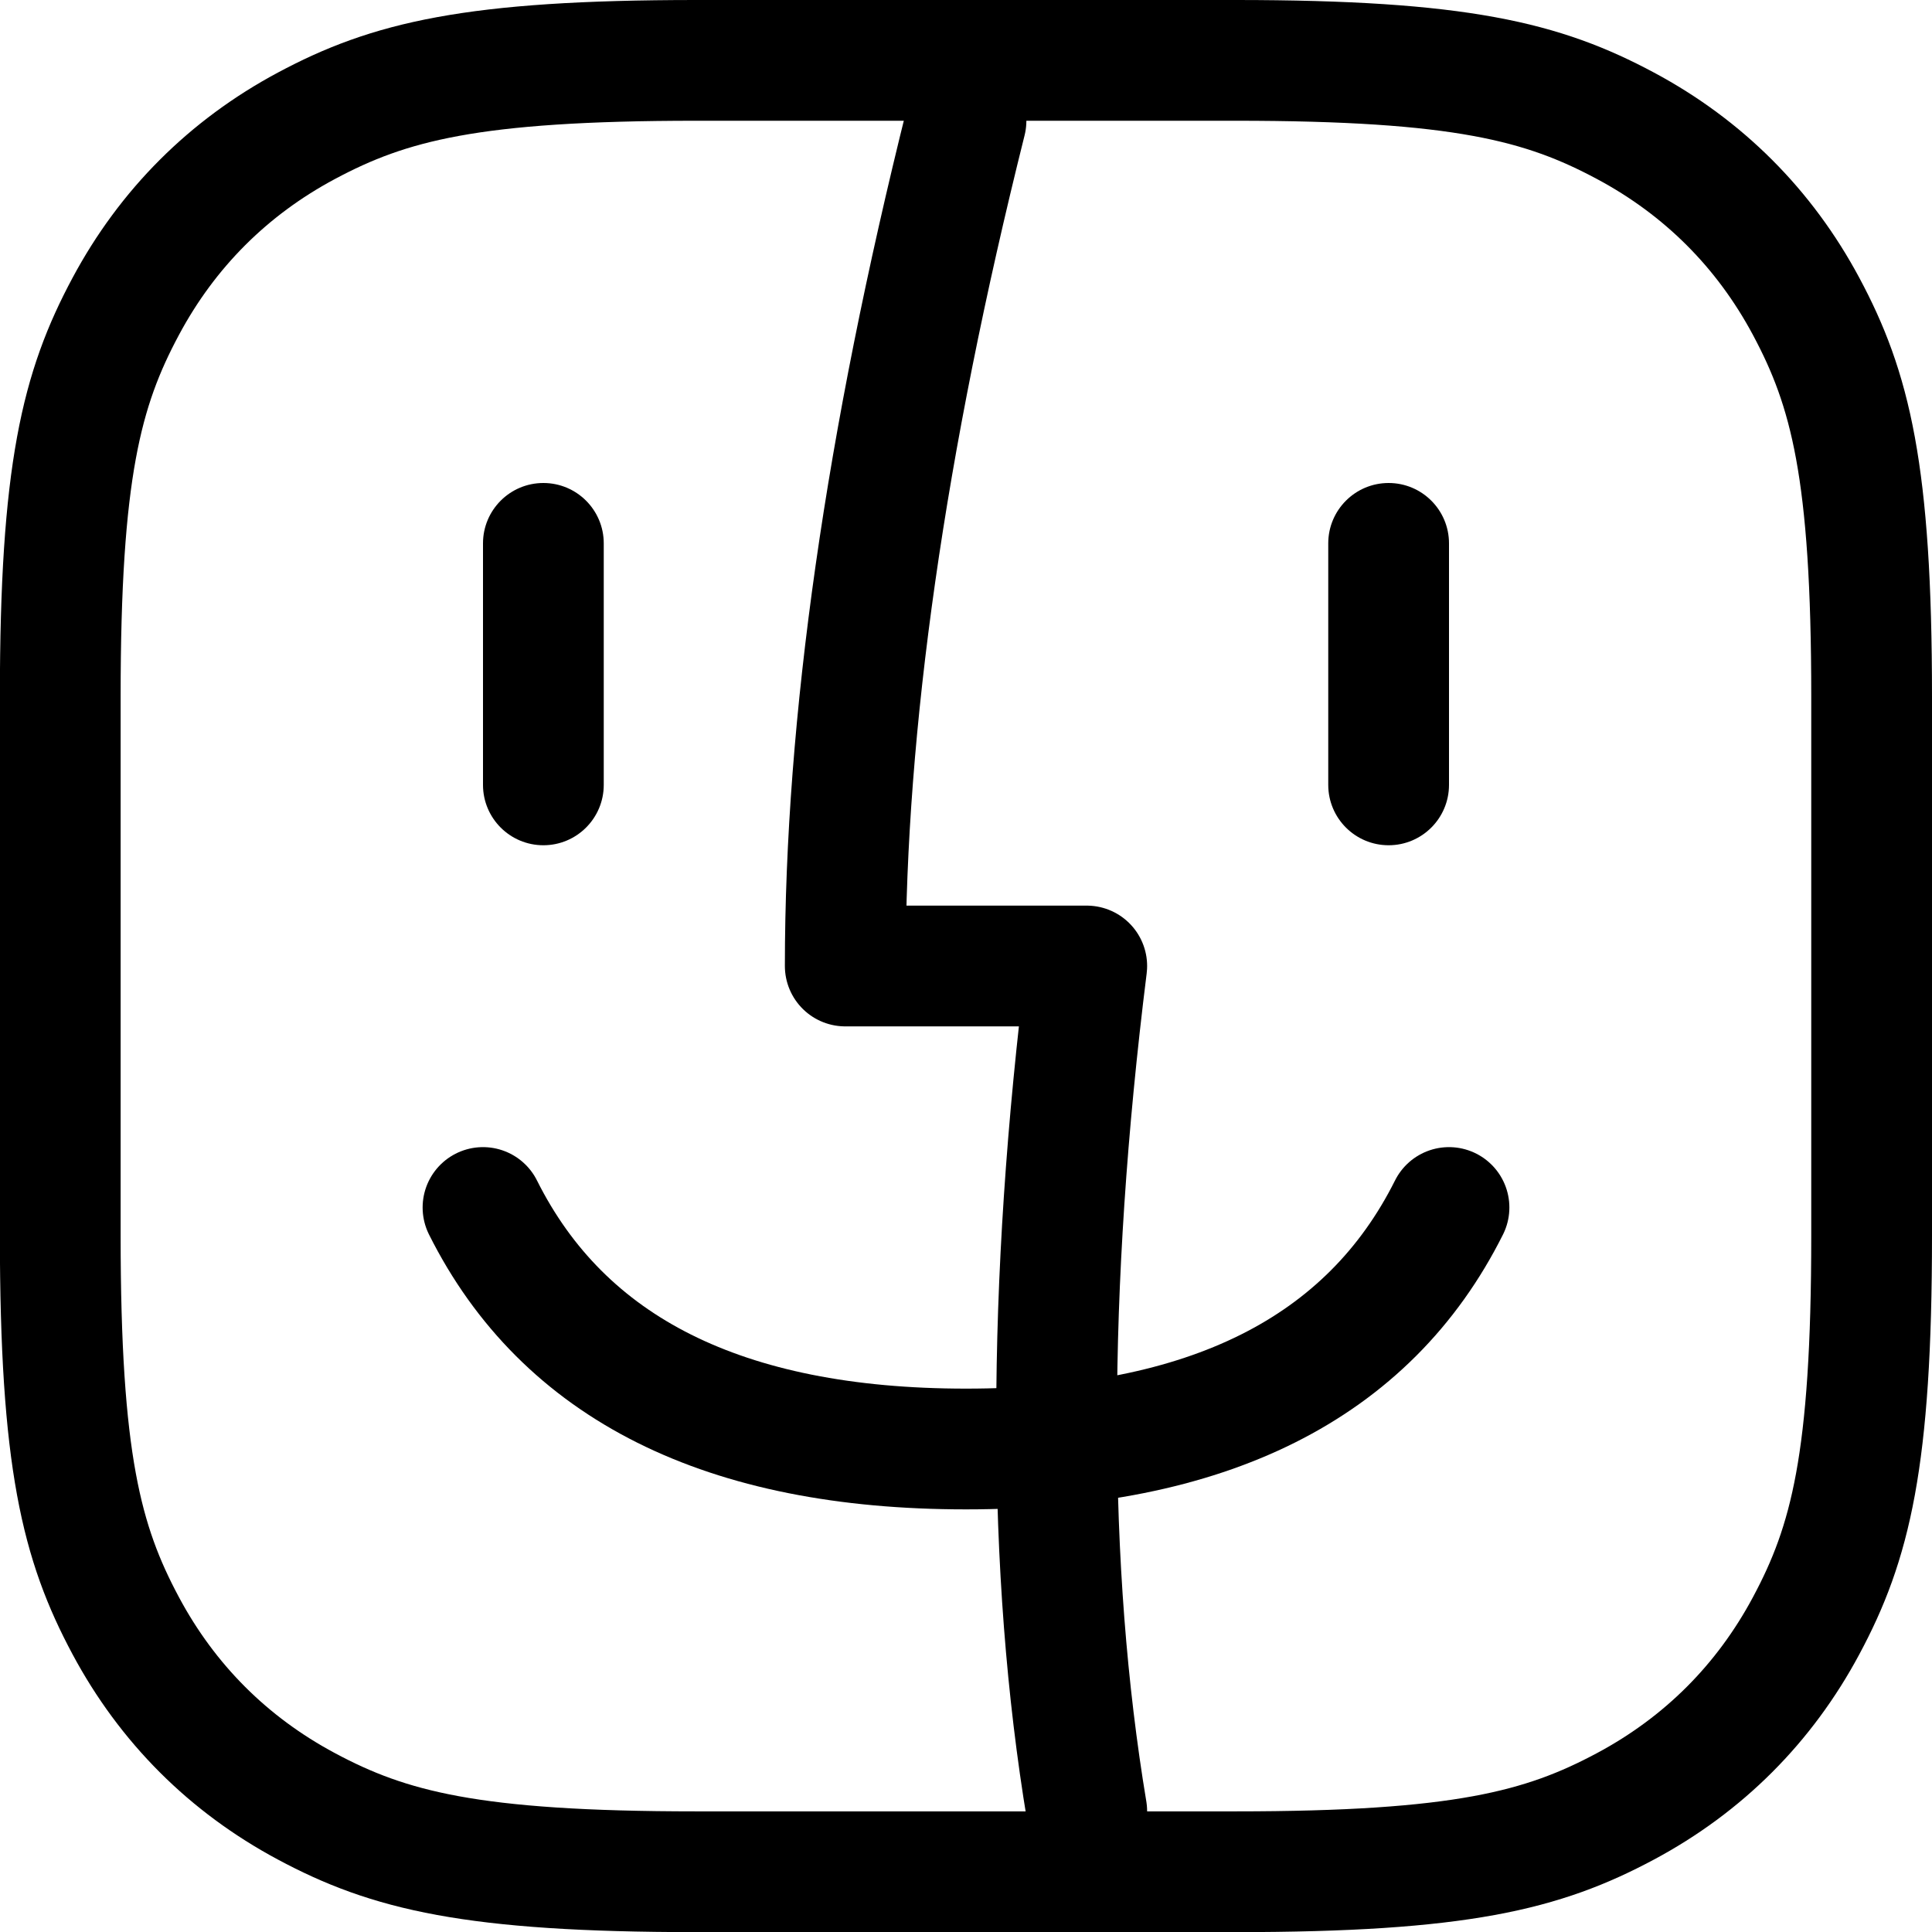
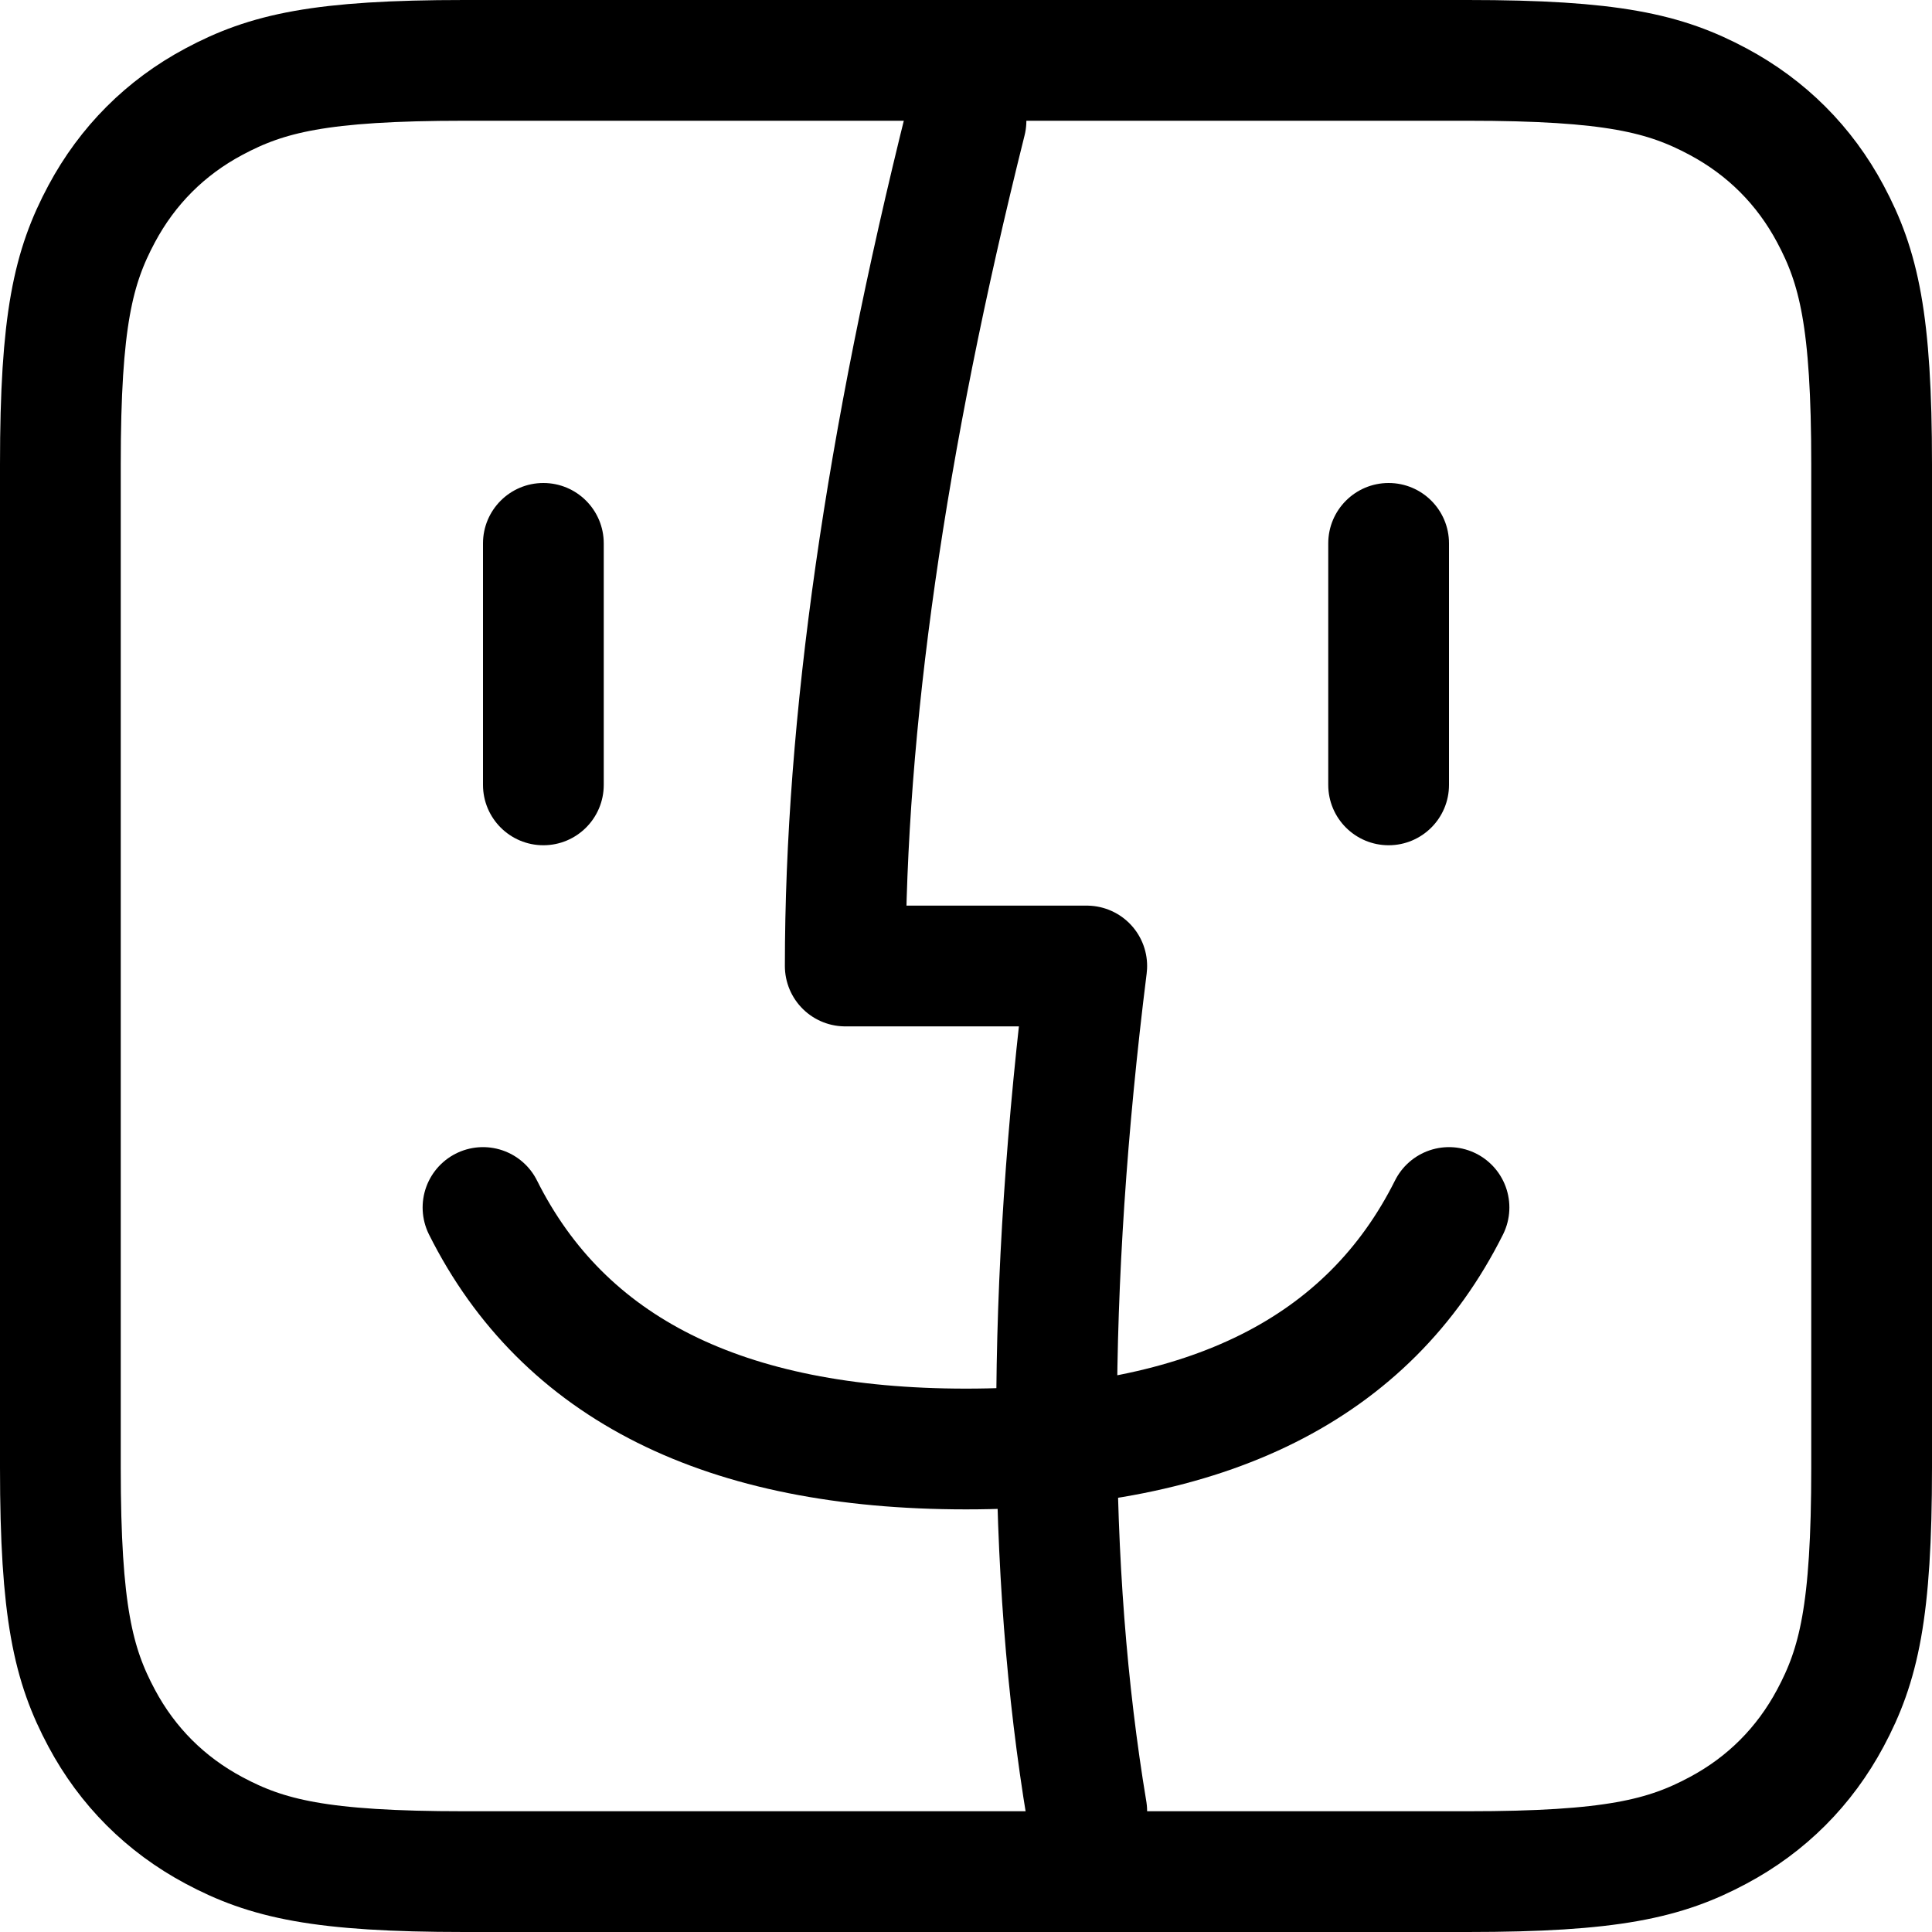
<svg xmlns="http://www.w3.org/2000/svg" height="16" viewBox="0 0 16 16" width="16">
-   <g fill="none" fill-rule="evenodd" transform="translate(-8 -8)">
-     <path d="m18.231 8.5h-4.463c-1.864 0-2.547.176-3.231.542-.645.345-1.151.851-1.496 1.496-.366.683-.542 1.367-.542 3.231v4.463c0 1.864.176 2.547.542 3.231.345.645.851 1.151 1.496 1.496.683.366 1.367.542 3.231.542h4.463c1.864 0 2.547-.176 3.231-.542.645-.345 1.151-.851 1.496-1.496.366-.683.542-1.367.542-3.231v-4.463c0-1.864-.176-2.547-.542-3.231-.345-.645-.851-1.151-1.496-1.496-.683-.366-1.367-.542-3.231-.542z" stroke="#000" />
-     <path d="m16 9c-.667 2.667-1 5-1 7h2c-.333 2.667-.333 5 0 7" stroke="#000" stroke-linecap="round" stroke-linejoin="round" />
-     <rect fill="#000" height="3" rx=".5" width="1" x="12" y="12" />
-     <rect fill="#000" height="3" rx=".5" width="1" x="19" y="12" />
-     <path d="m12 18c.667 1.333 2 2 4 2s3.333-.667 4-2" stroke="#000" stroke-linecap="round" />
+   <filter id="a">
+     <feColorMatrix in="SourceGraphic" type="matrix" values="0 0 0 0 0 0 0 0 0 0 0 0 0 0 0 0 0 0 1 0" />
+   </filter>
+   <g fill="none" fill-rule="evenodd" filter="url(#a)" transform="translate(-8 -8)">
+     <g transform="translate(8 8)">
+       <path d="m3.846.5h8.308c1.196 0 1.636.107 2.075.342.4.214.715.528.929.929.235.439.342.88.342 2.075v8.308c0 1.196-.107 1.636-.342 2.075-.214.4-.528.715-.929.929-.439.235-.88.342-2.075.342h-8.308c-1.196 0-1.636-.107-2.075-.342-.4-.214-.715-.528-.929-.929-.235-.439-.342-.88-.342-2.075v-8.308c0-1.196.107-1.636.342-2.075.214-.4.528-.715.929-.929.439-.235.88-.342 2.075-.342z" stroke="#000" />
+       <path d="m8 1c-.667 2.667-1 5-1 7h2c-.333 2.667-.333 5 0 7" stroke="#000" stroke-linecap="round" stroke-linejoin="round" />
+       <rect fill="#000" height="3" rx=".5" width="1" x="4" y="4" />
+       <rect fill="#000" height="3" rx=".5" width="1" x="11" y="4" />
+       <path d="m4 10c.667 1.333 2 2 4 2s3.333-.667 4-2" stroke="#000" stroke-linecap="round" />
+     </g>
  </g>
</svg>
